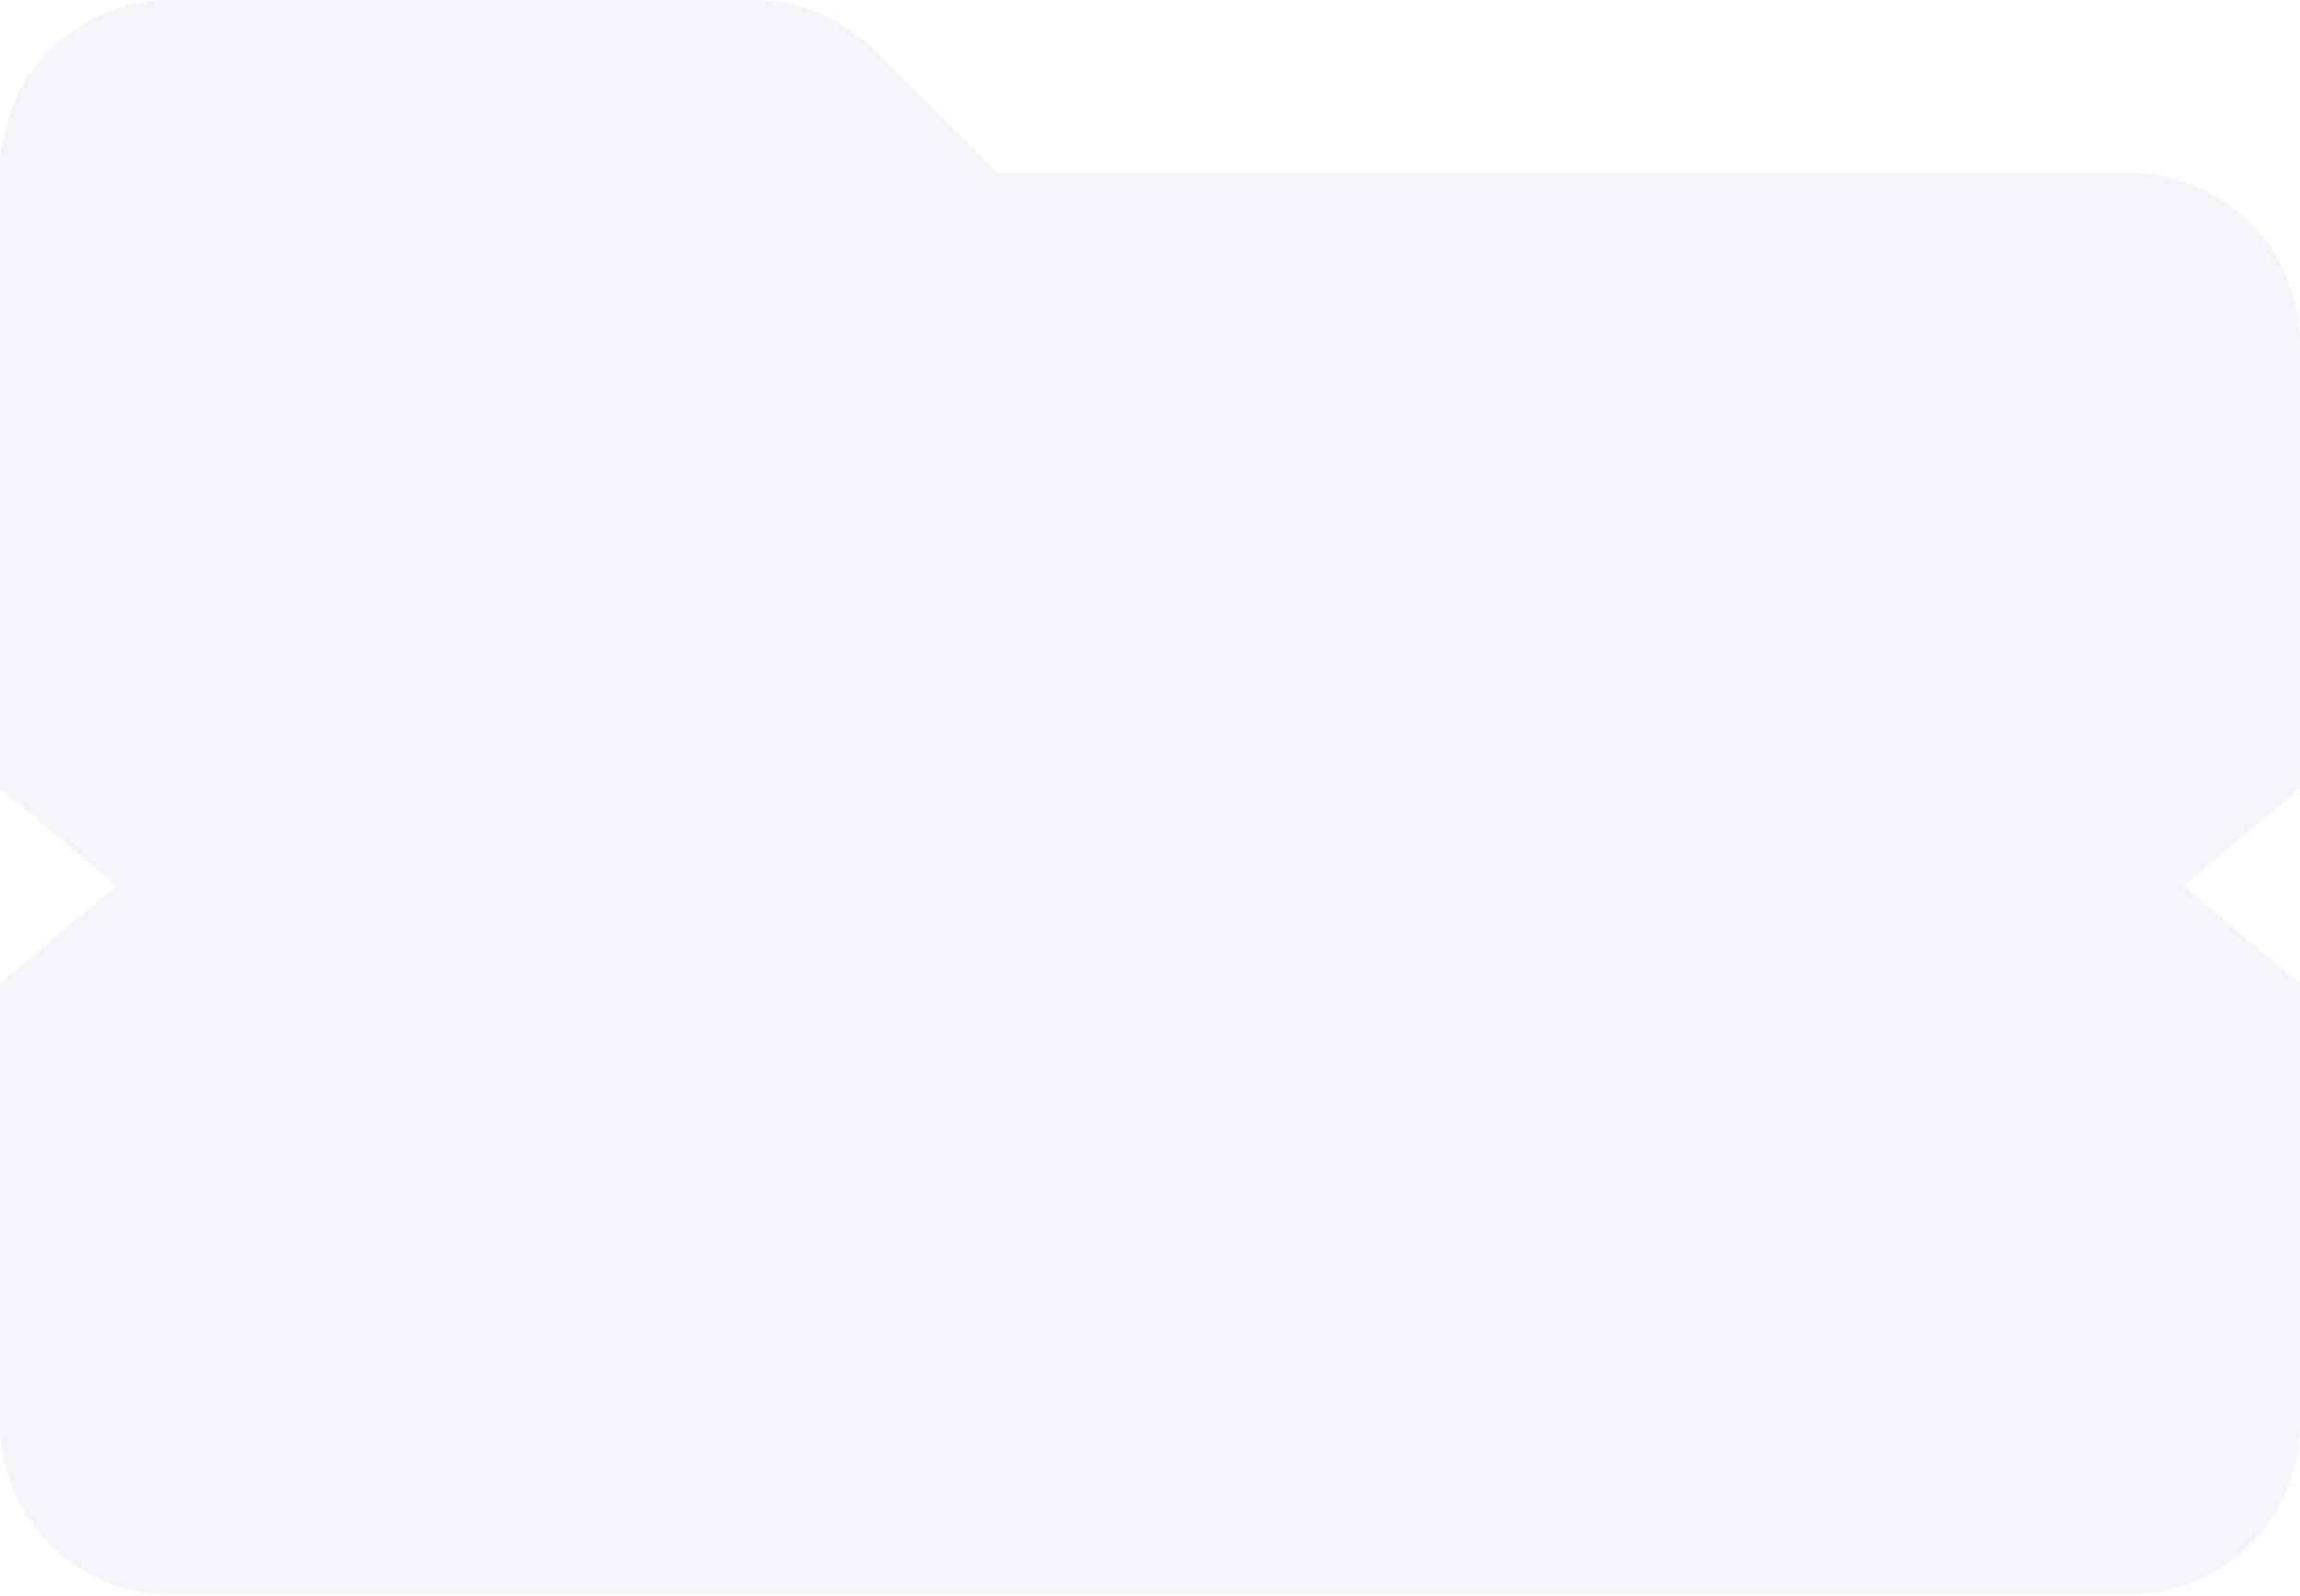
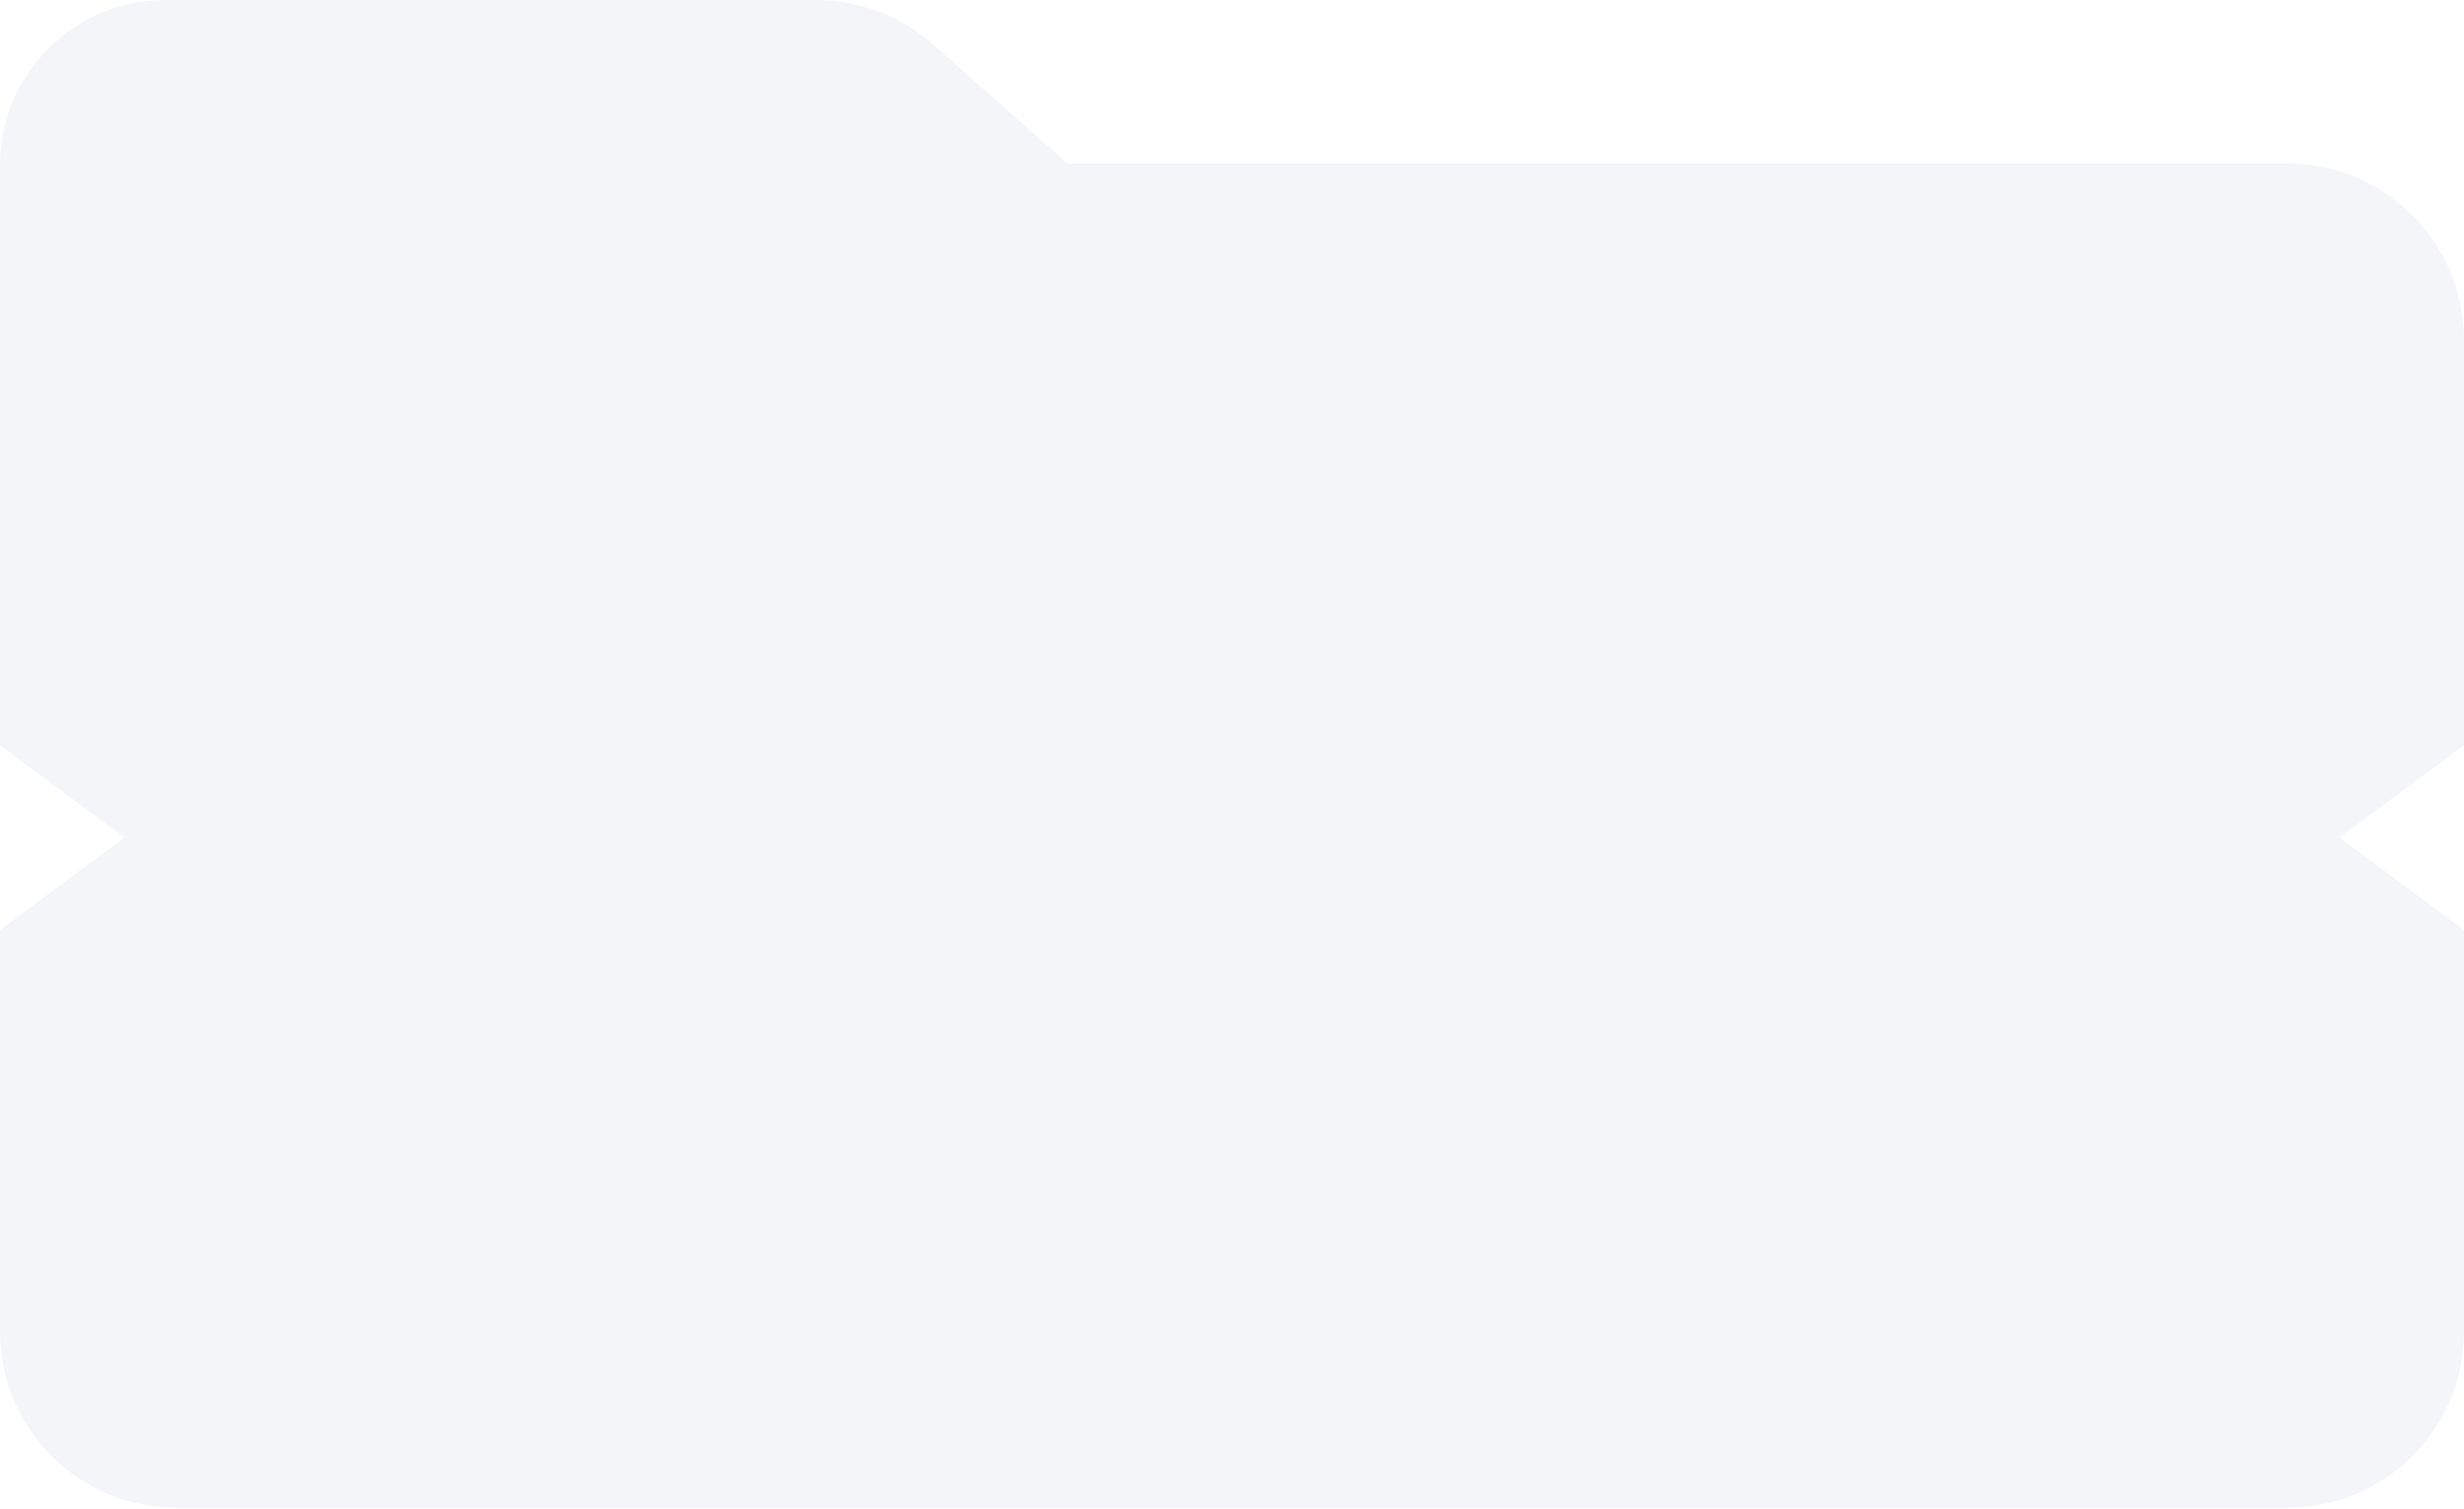
- <svg xmlns="http://www.w3.org/2000/svg" width="1319" height="915" viewBox="0 0 1319 915" fill="none">
-   <path d="M432.059 0C458.032 0 482.938 10.339 501.275 28.733L571.569 99.244H1221.26C1275.24 99.244 1319 143.003 1319 196.981V452.031L1252.38 508.026L1319 564.021V816.706C1319 870.685 1275.24 914.443 1221.26 914.443H97.744C43.766 914.443 0.007 870.685 0.007 816.706V564.013L66.612 508.026L0.007 452.039V100.309H-0.031V97.737C-0.031 43.759 43.727 0 97.706 0H432.059Z" fill="#F4F5F8" />
+ <svg xmlns="http://www.w3.org/2000/svg" width="1367" height="837" viewBox="0 0 1367 837" fill="none">
+   <path d="M452.784 0C476.654 0 499.699 8.735 517.571 24.558L592.373 90.779H1269.26C1323.24 90.779 1367 134.538 1367 188.517V413.475L1297.96 464.691L1367 515.907V738.707C1367 792.686 1323.24 836.443 1269.26 836.443H97.744C43.766 836.443 0.007 792.686 0.007 738.707V515.901L69.035 464.691L0.007 413.48V91.752H-0.031C-0.031 41.079 41.048 0 91.721 0H452.784Z" fill="#F4F5F8" />
</svg>
